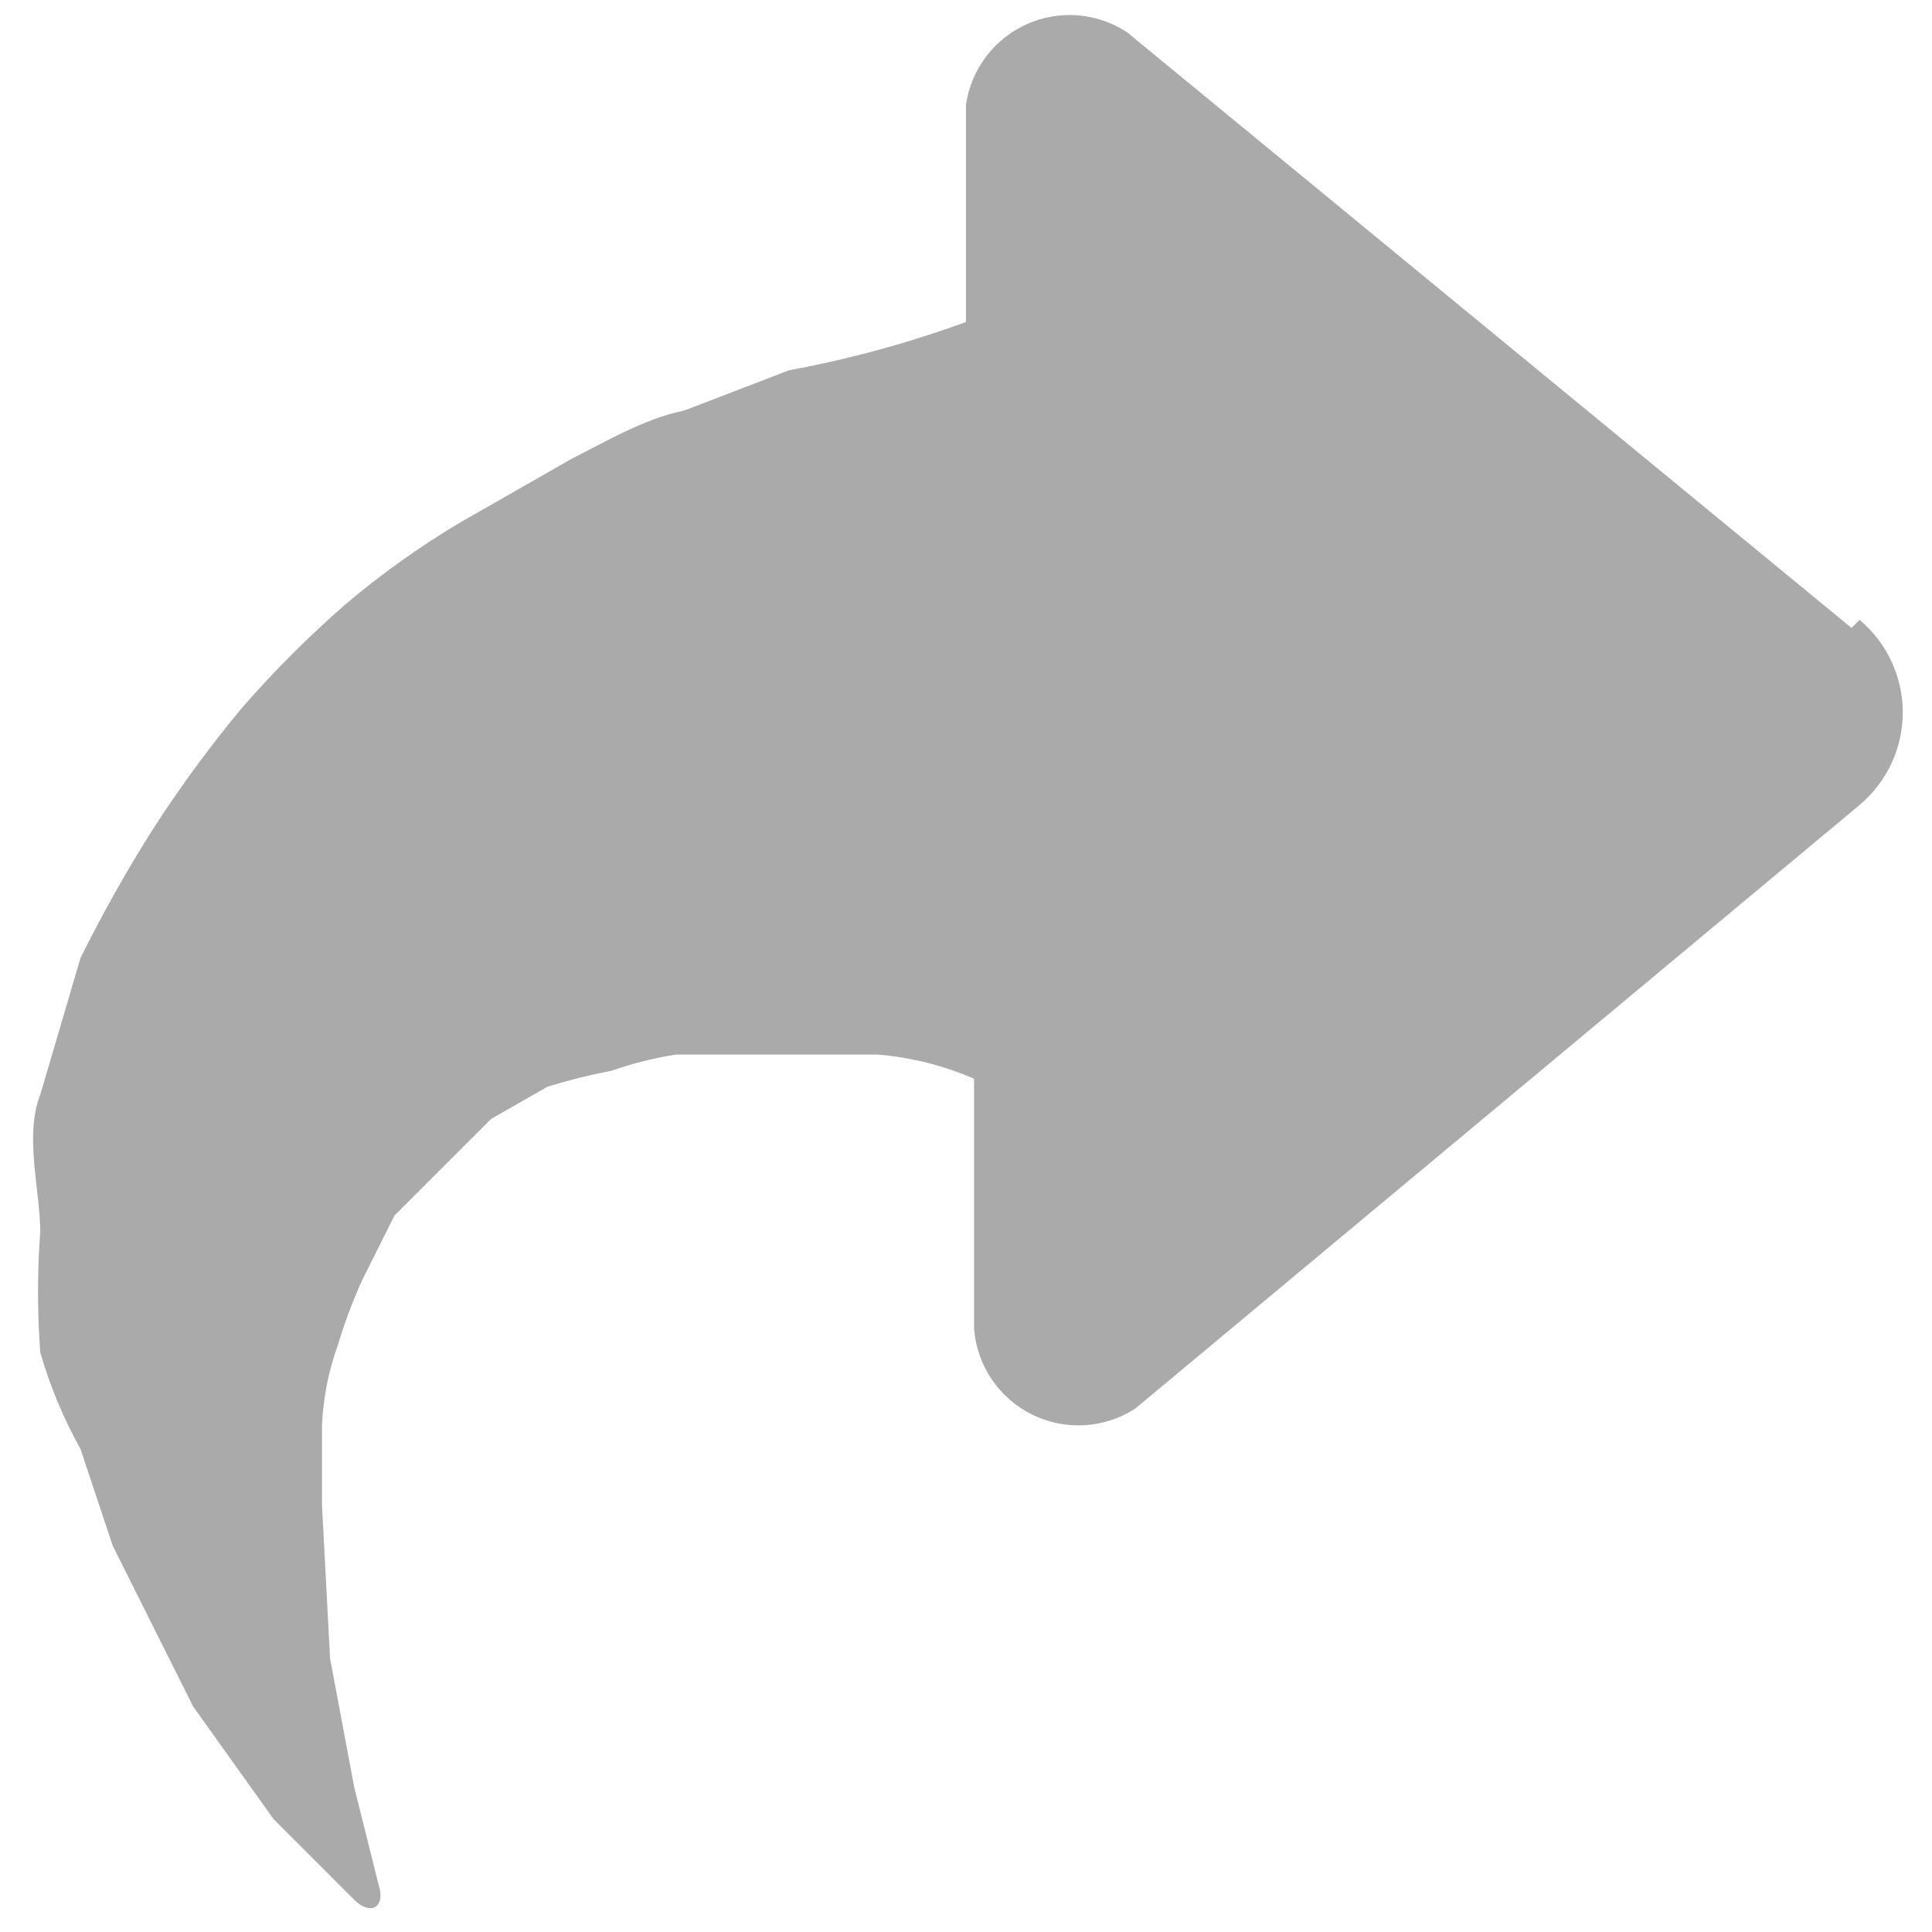
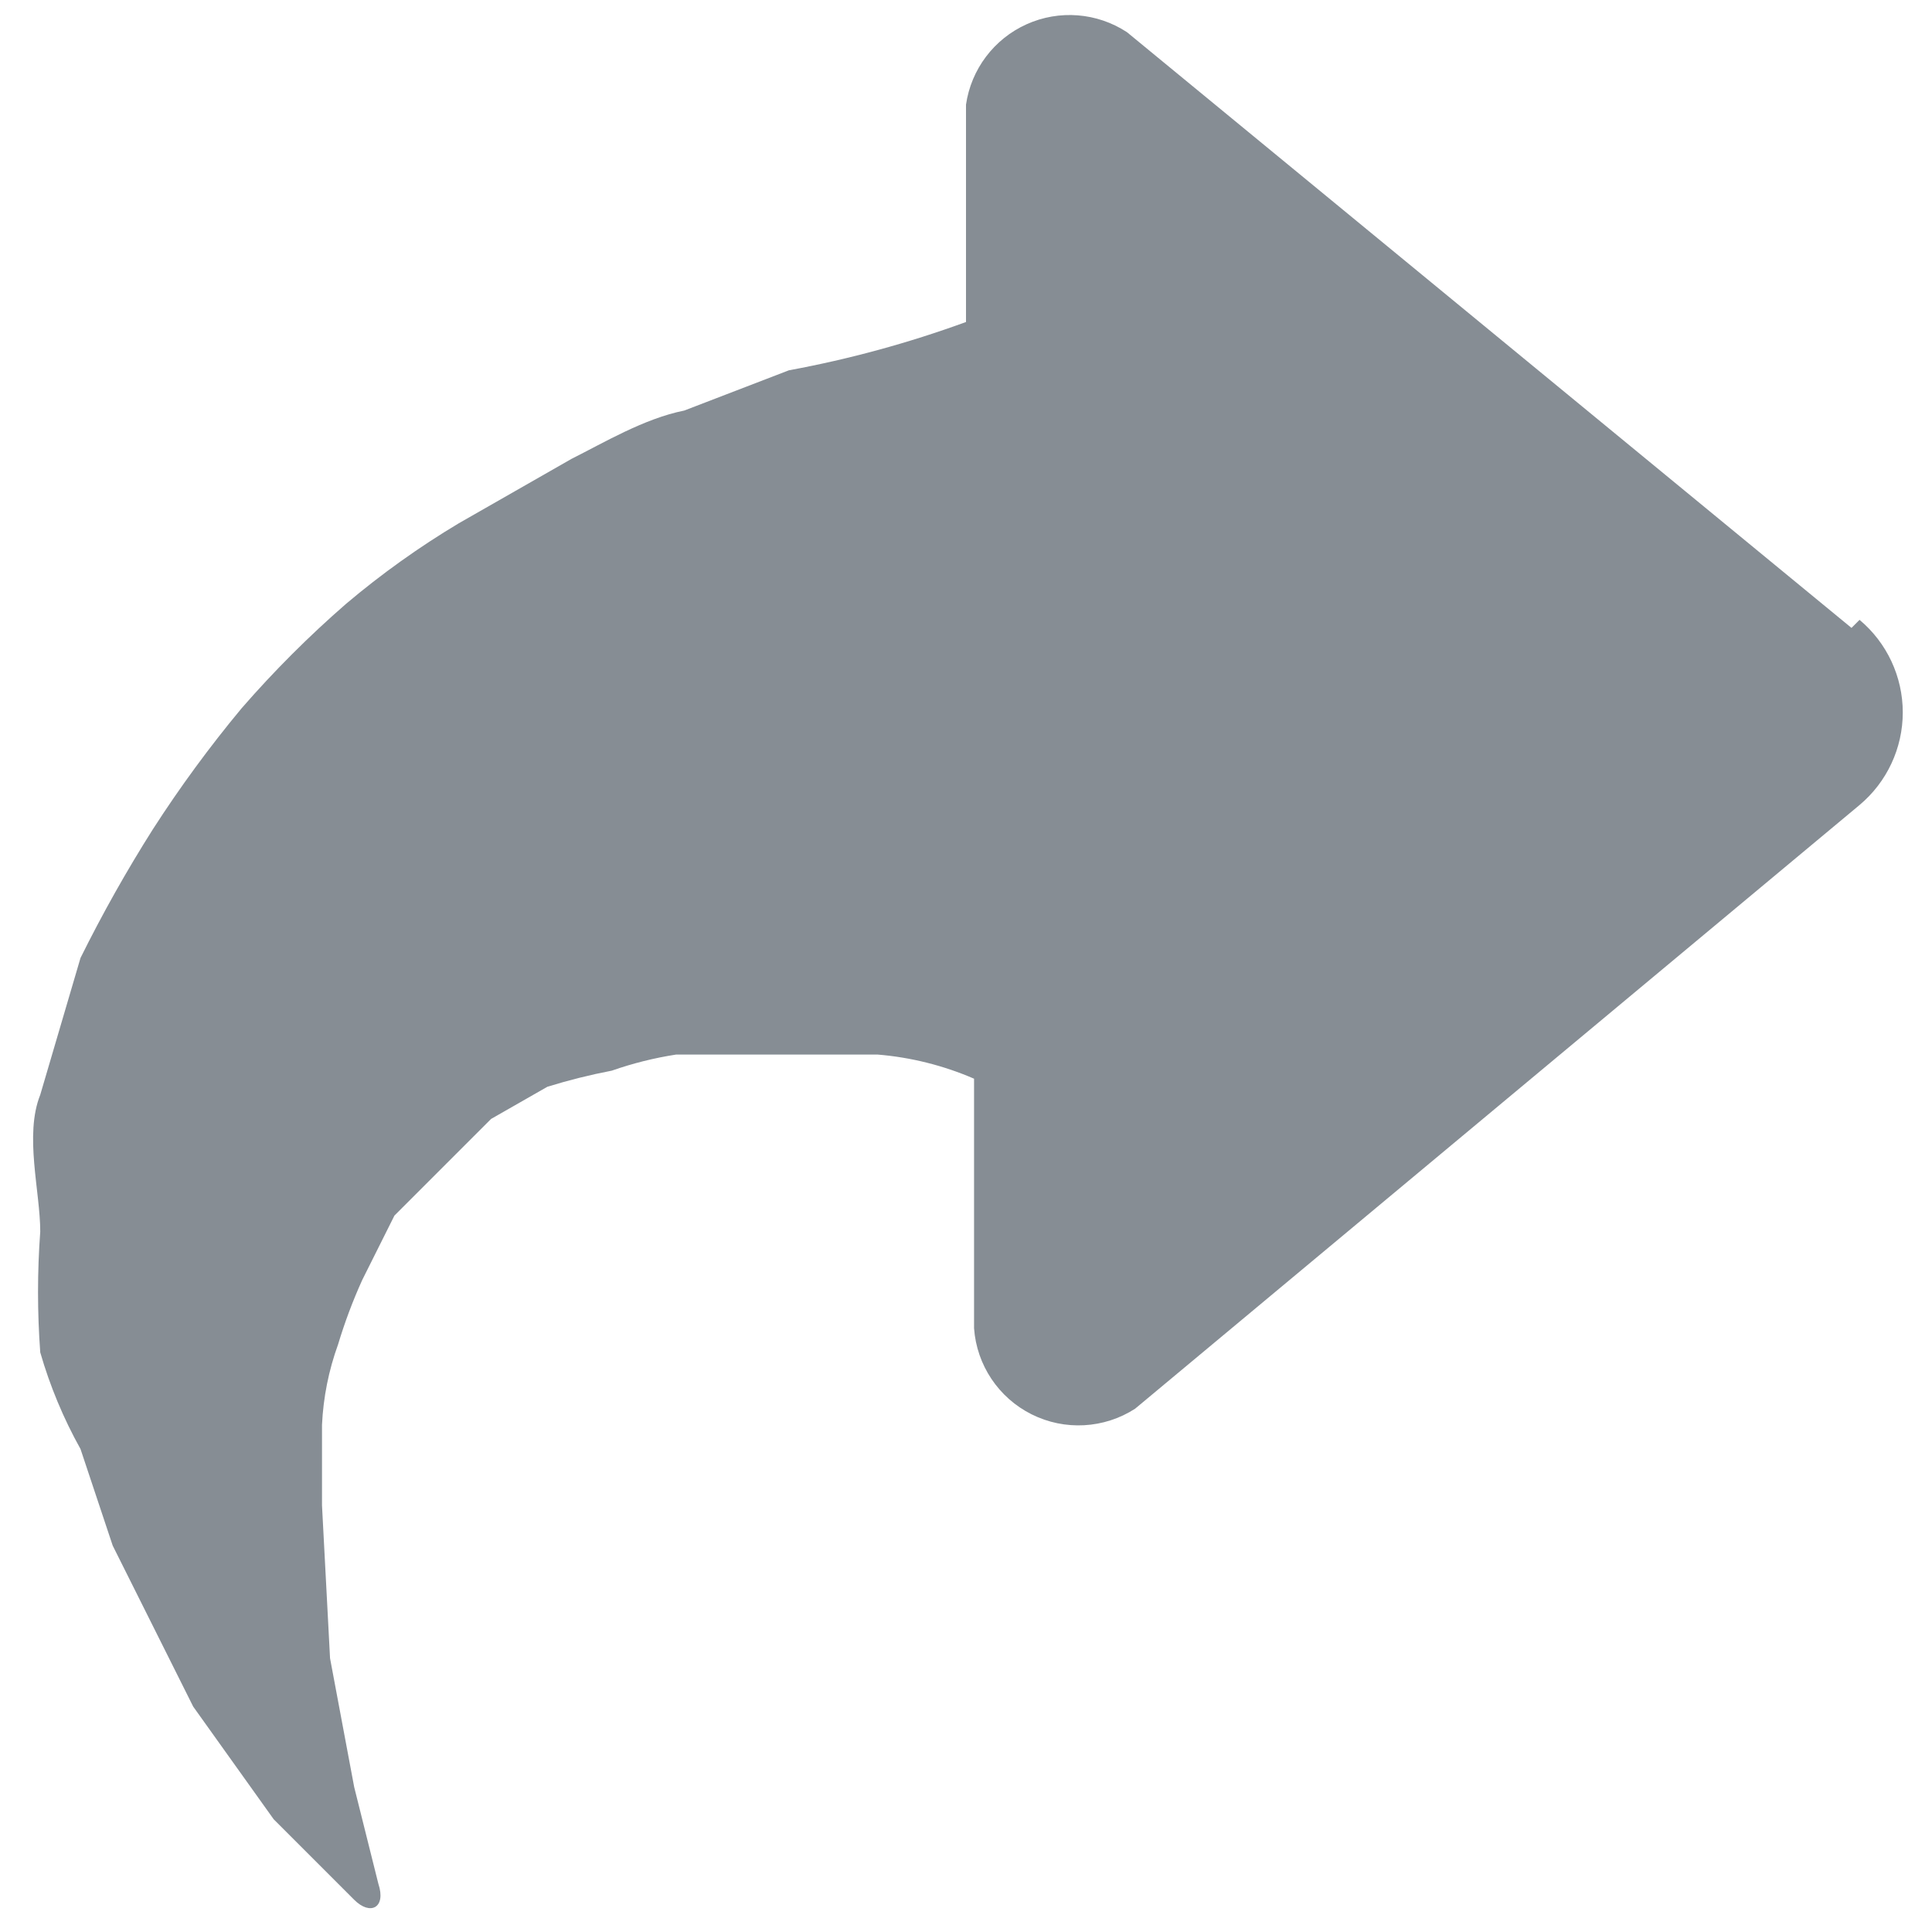
<svg xmlns="http://www.w3.org/2000/svg" width="24" height="24" viewBox="0 0 24 24">
-   <path fill="#aaa" d="M23 7.8L14 .4a1.3 1.3 0 0 0-2 .9V4a13.6 13.6 0 0 1-2.2.6l-1.3.5c-.5.1-1 .4-1.4.6l-.7.4-.7.4a10.6 10.6 0 0 0-1.4 1A13.2 13.2 0 0 0 3 8.8a15.3 15.3 0 0 0-1.1 1.5 17.6 17.6 0 0 0-.9 1.6l-.5 1.7c-.2.5 0 1.2 0 1.7a10.2 10.2 0 0 0 0 1.5A5.7 5.7 0 0 0 1 18l.4 1.2 1 2 1 1.4 1 1c.2.2.4.1.3-.2l-.3-1.2-.3-1.6-.1-1.9v-1a3.4 3.4 0 0 1 .2-1 6.4 6.4 0 0 1 .3-.8l.4-.8.6-.6.6-.6.7-.4a7.5 7.5 0 0 1 .8-.2 4.5 4.5 0 0 1 .8-.2h2.5a3.8 3.8 0 0 1 1.2.3v3.1a1.3 1.3 0 0 0 2 1l9-7.5a1.5 1.5 0 0 0 0-2.3z" />
+   <path fill="#868d94" d="M23 7.8L14 .4a1.3 1.3 0 0 0-2 .9V4a13.6 13.6 0 0 1-2.2.6l-1.3.5c-.5.1-1 .4-1.4.6l-.7.4-.7.4a10.6 10.6 0 0 0-1.4 1A13.2 13.2 0 0 0 3 8.8a15.3 15.3 0 0 0-1.1 1.5 17.6 17.6 0 0 0-.9 1.6l-.5 1.7c-.2.5 0 1.2 0 1.7a10.2 10.2 0 0 0 0 1.5A5.7 5.7 0 0 0 1 18l.4 1.2 1 2 1 1.4 1 1c.2.2.4.1.3-.2l-.3-1.2-.3-1.6-.1-1.9v-1a3.4 3.4 0 0 1 .2-1 6.4 6.4 0 0 1 .3-.8l.4-.8.6-.6.6-.6.7-.4a7.5 7.5 0 0 1 .8-.2 4.5 4.5 0 0 1 .8-.2h2.5a3.8 3.8 0 0 1 1.2.3v3.1a1.3 1.3 0 0 0 2 1l9-7.5a1.5 1.5 0 0 0 0-2.3z" />
</svg>
